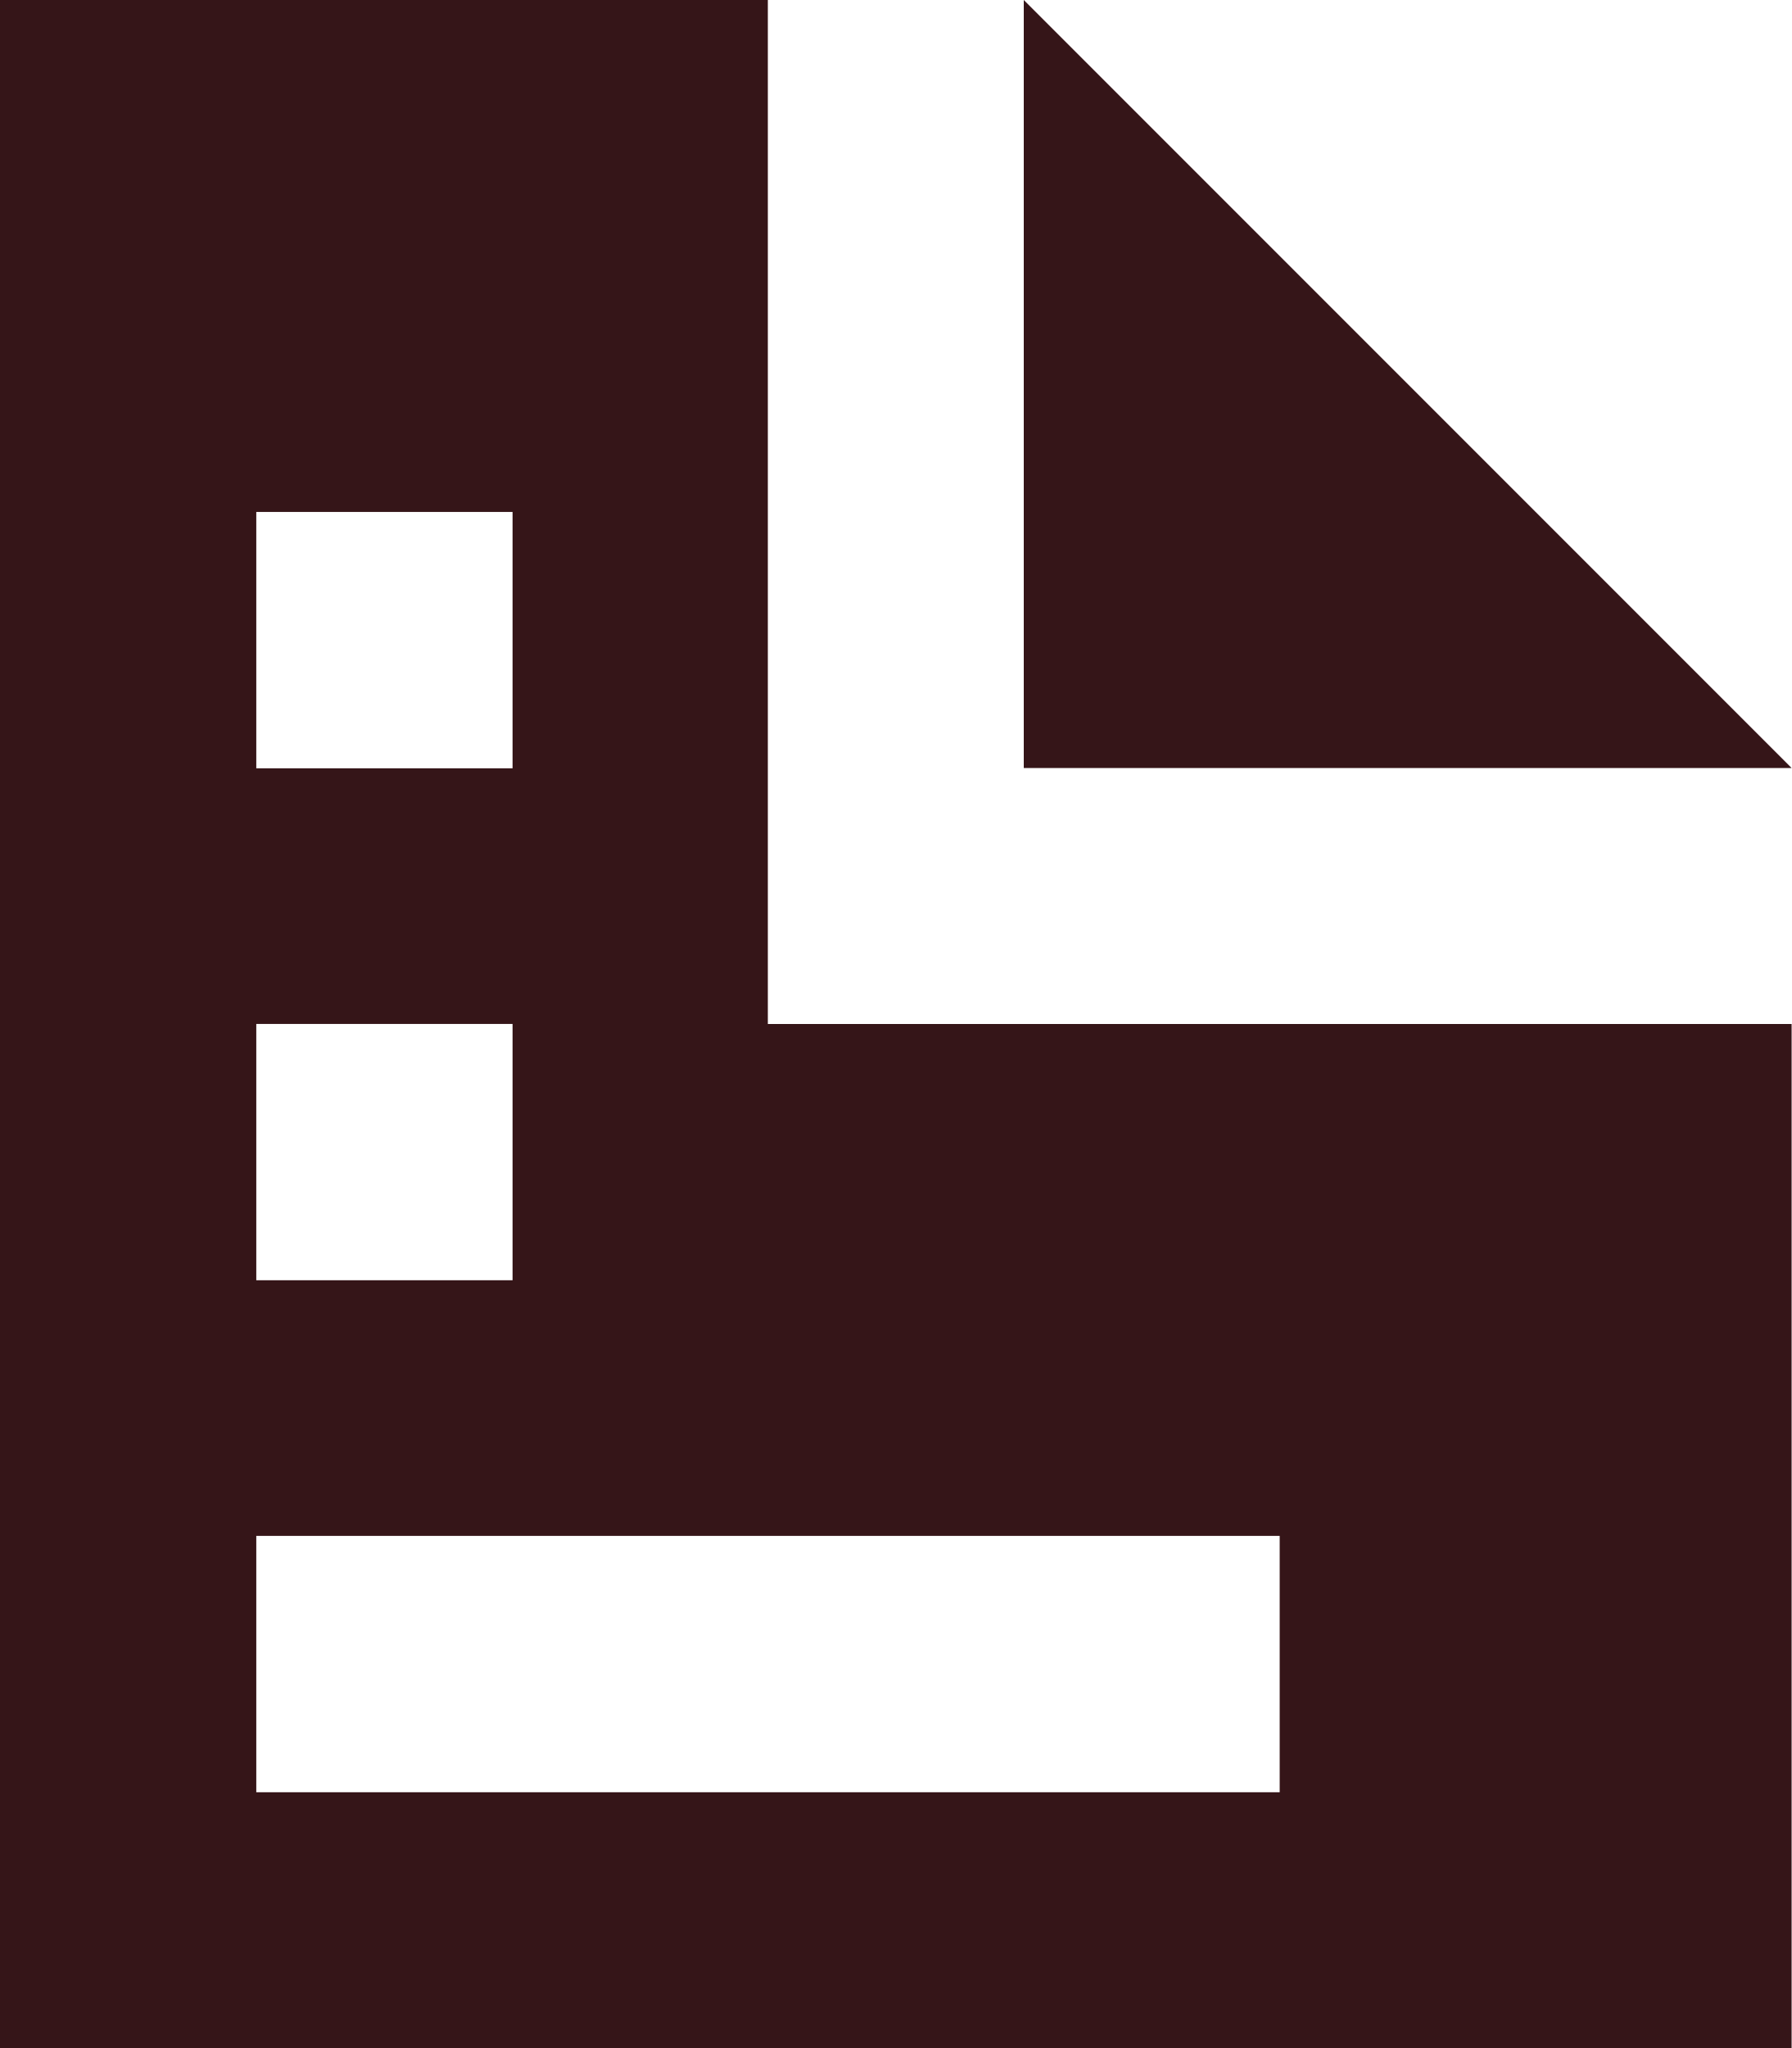
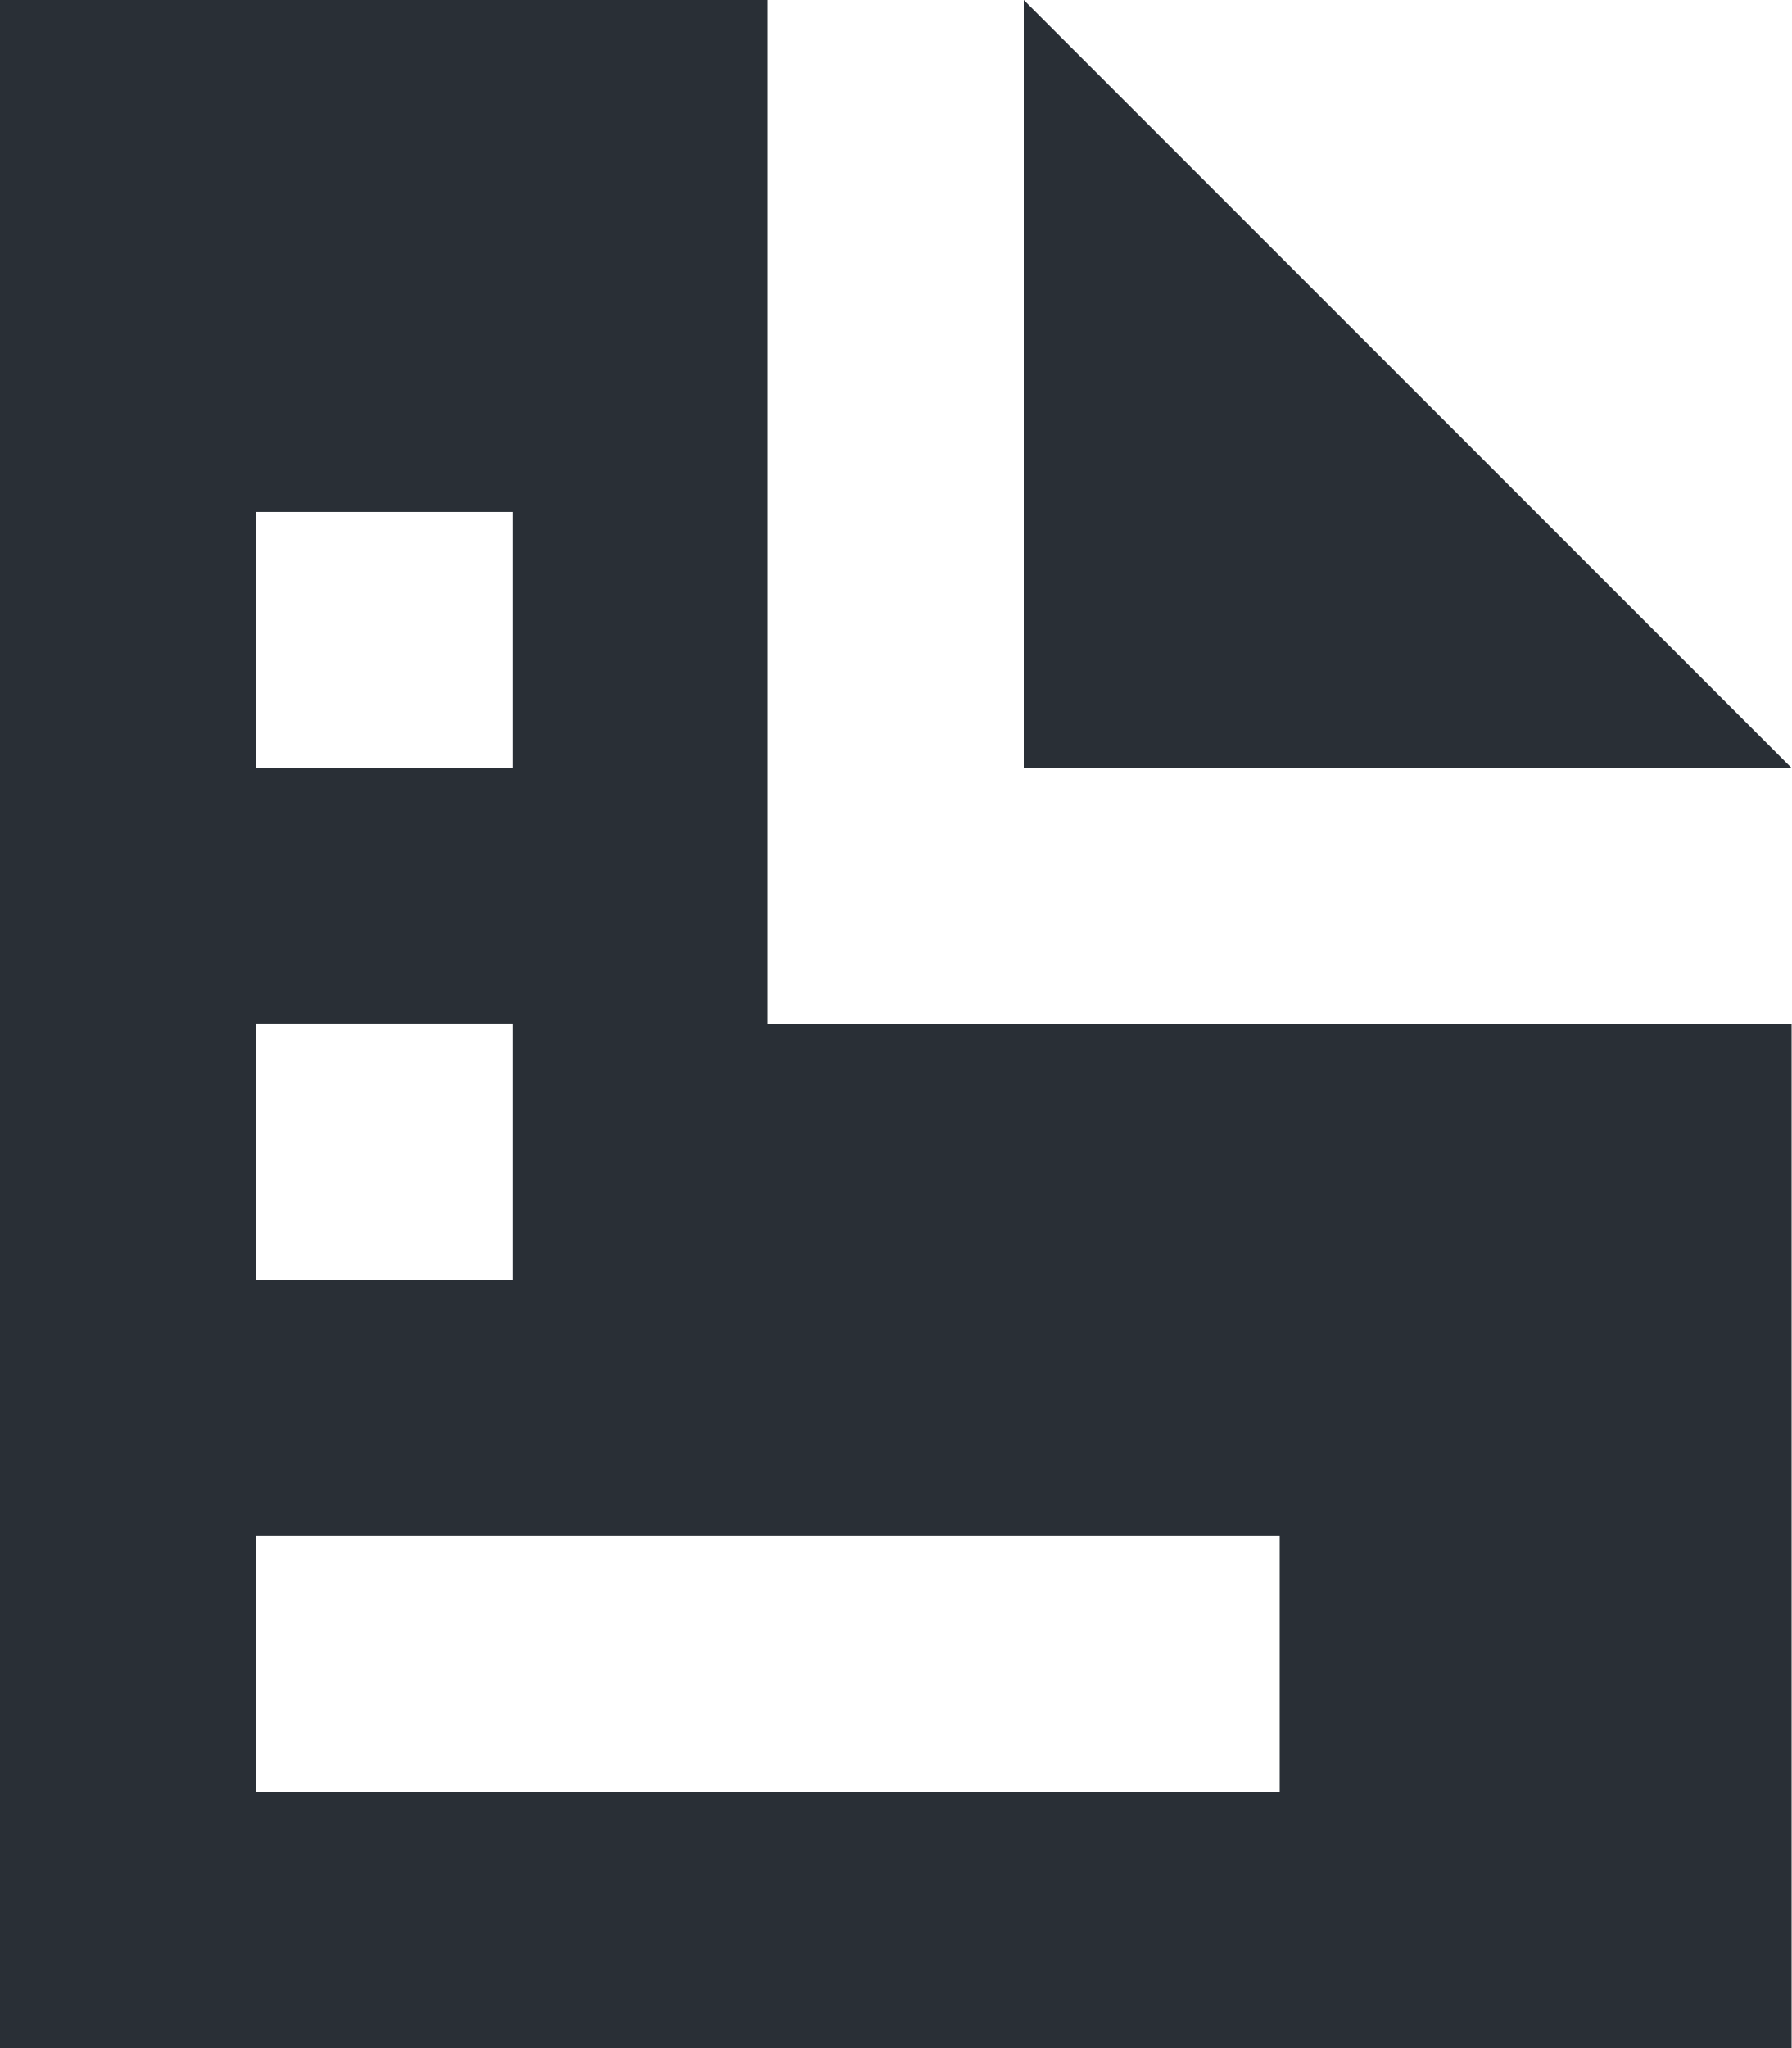
<svg xmlns="http://www.w3.org/2000/svg" width="25.167" height="28.762" viewBox="0 0 25.167 28.762">
-   <path id="Icon_open-document" data-name="Icon open-document" d="M0,0V28.762H25.167V14.381H10.786V0ZM14.381,0V10.786H25.167ZM3.6,7.19h3.6v3.6H3.6Zm0,7.19h3.6v3.6H3.6Zm0,7.19H17.976v3.6H3.6Z" fill="#351518" />
+   <path id="Icon_open-document" data-name="Icon open-document" d="M0,0V28.762H25.167V14.381H10.786V0ZM14.381,0V10.786H25.167ZM3.6,7.19h3.6v3.6H3.6Zm0,7.19h3.6v3.6H3.6Zm0,7.19H17.976v3.6H3.6Z" fill="#292F36" />
</svg>
